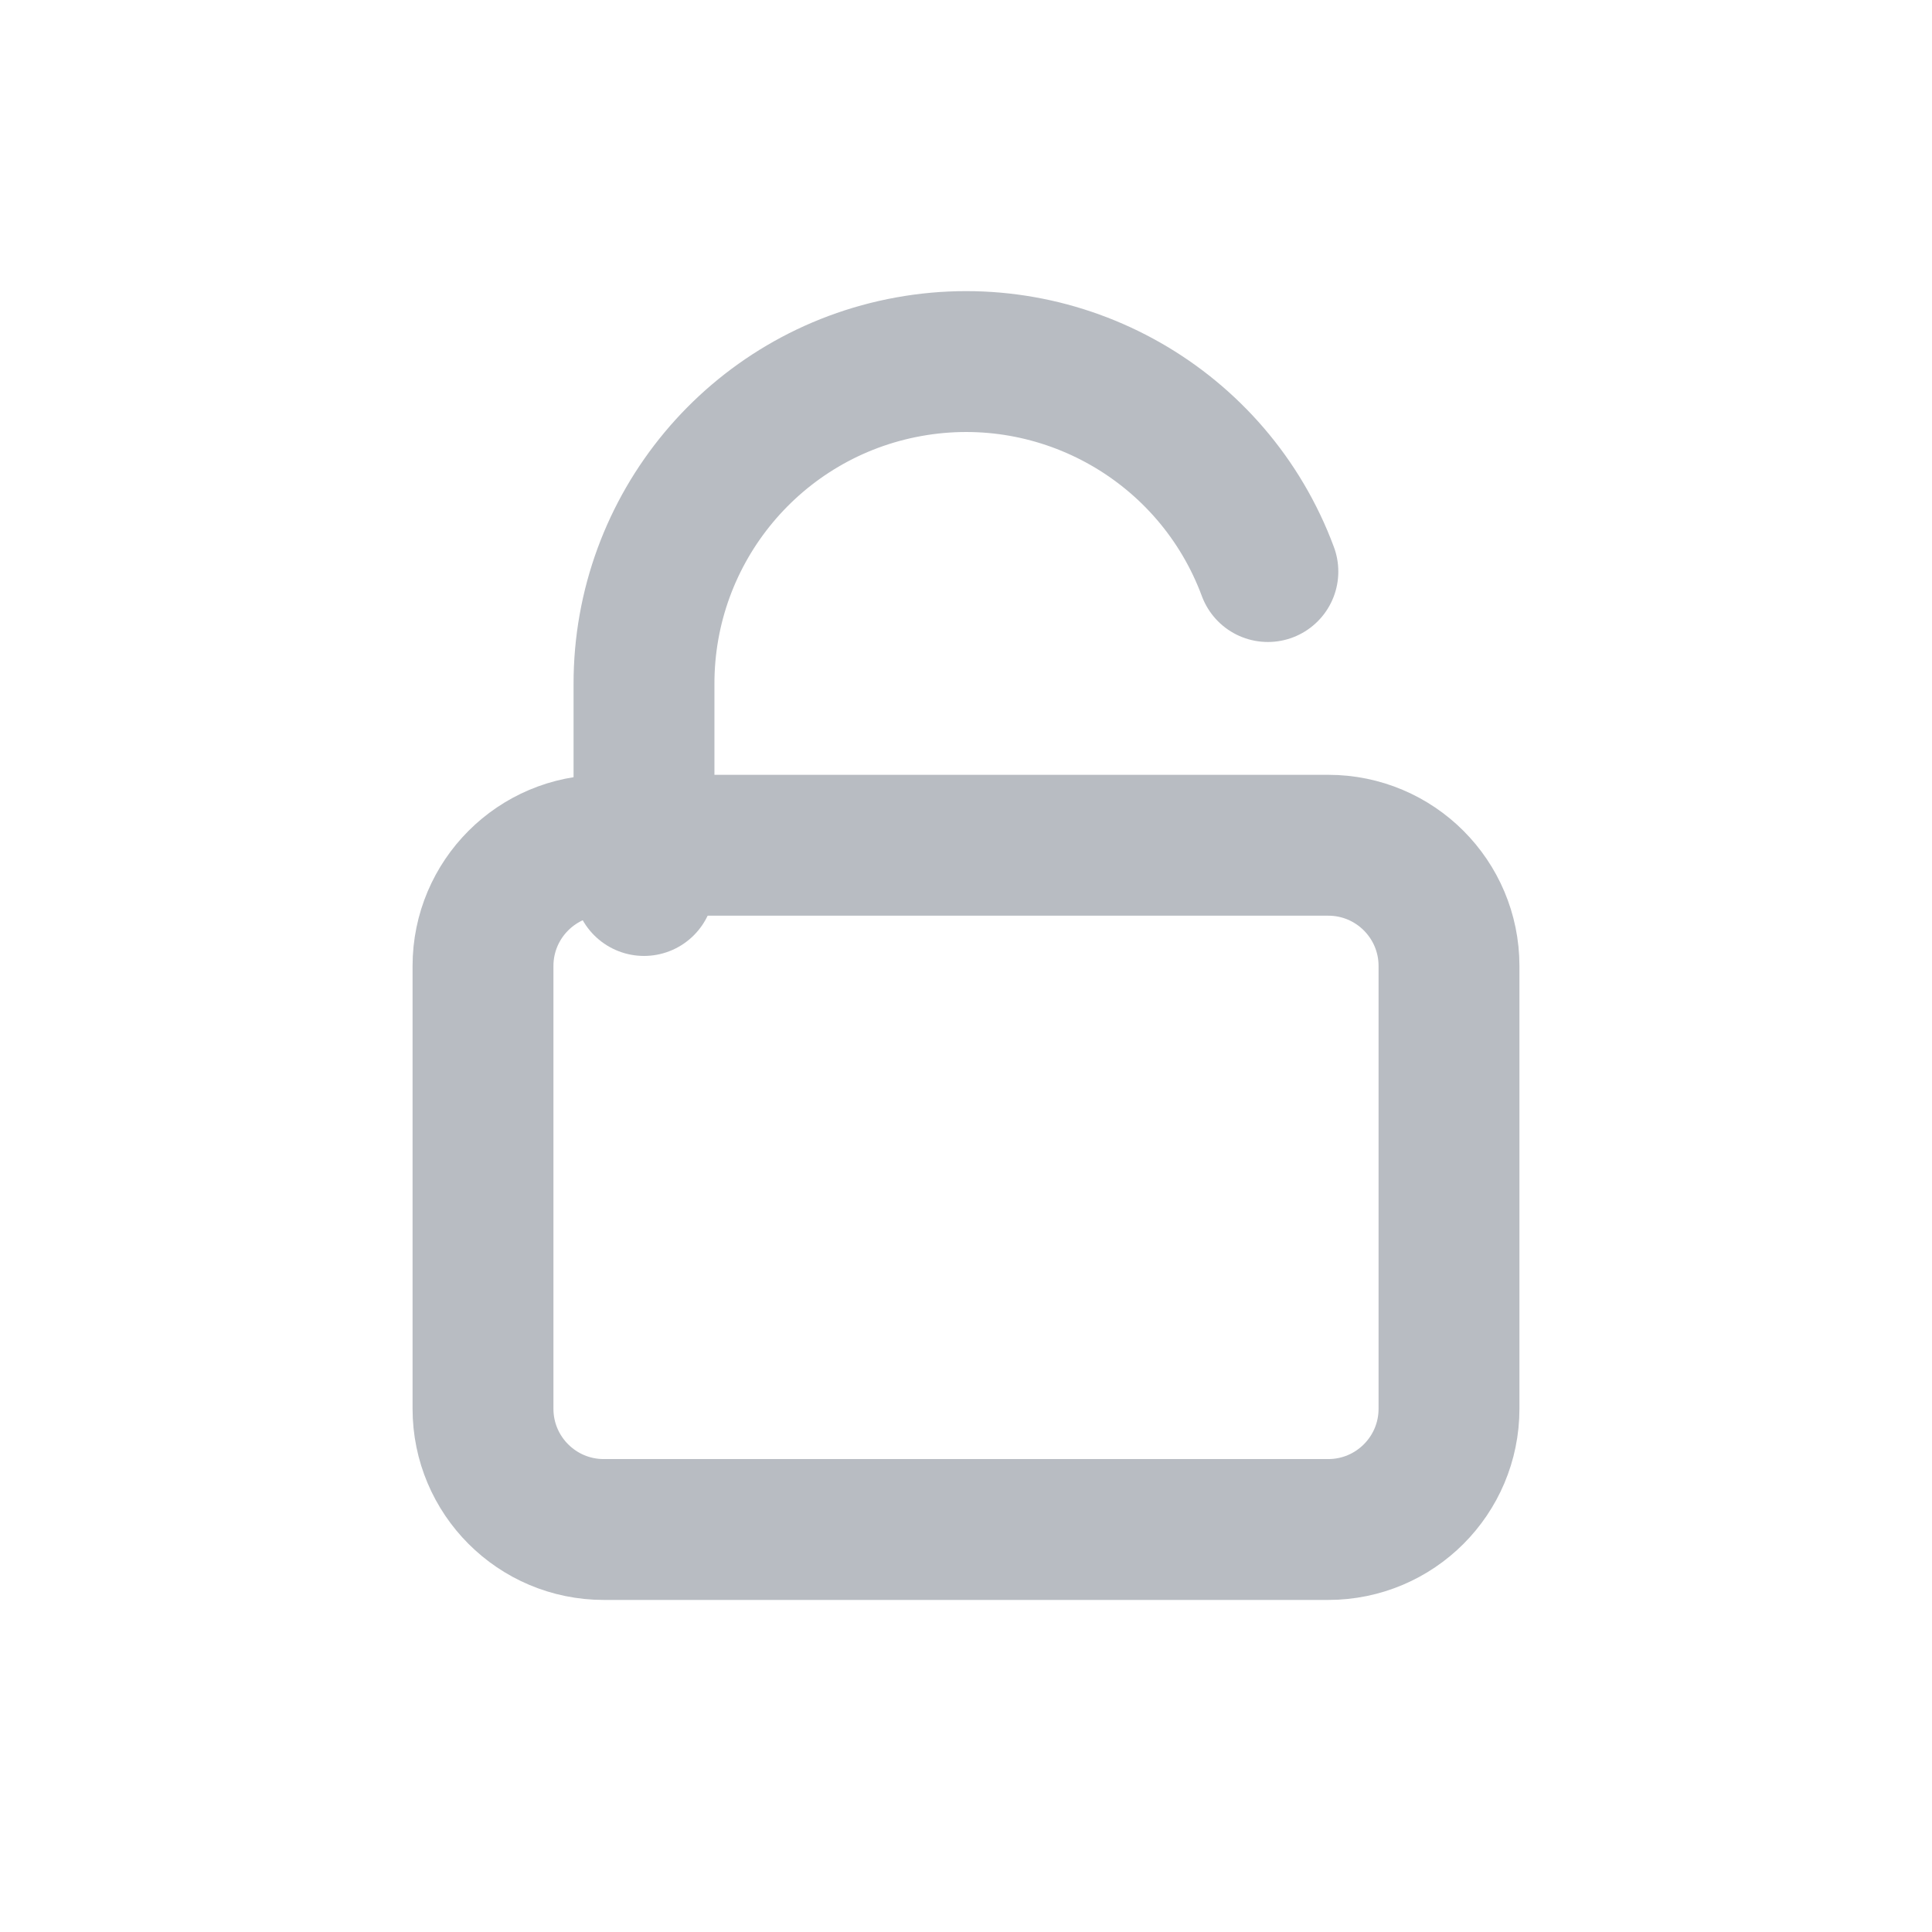
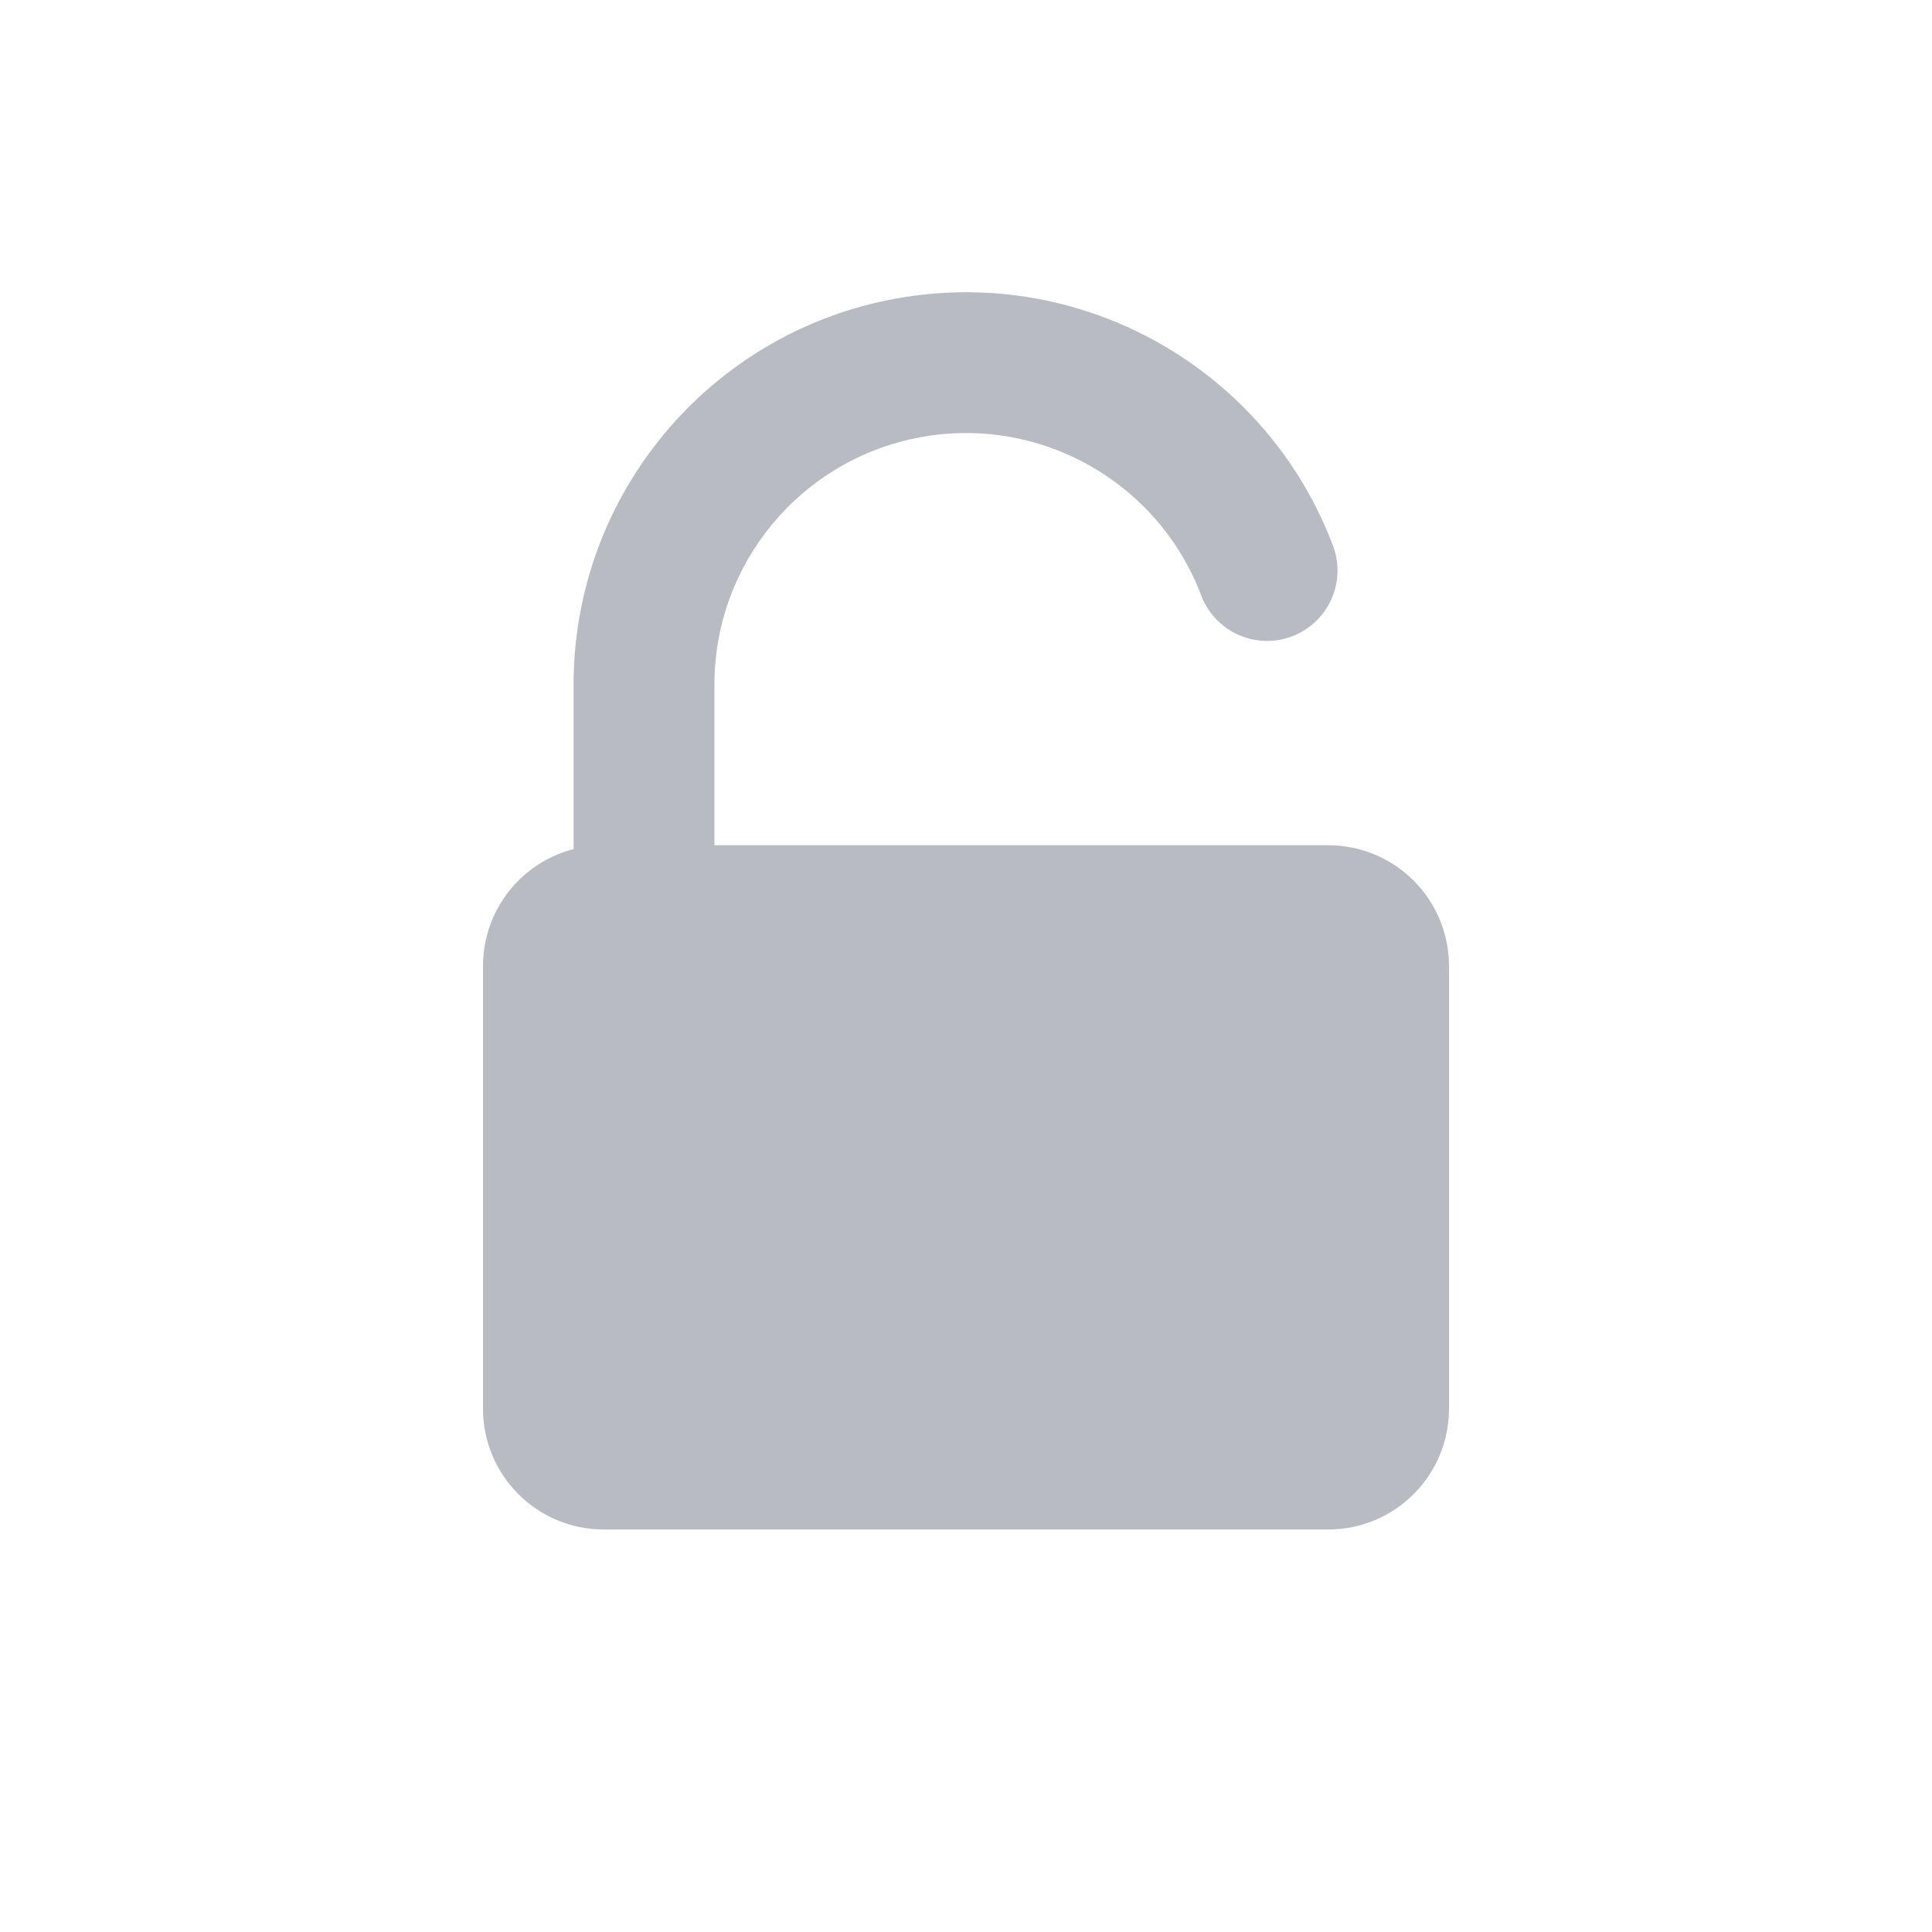
<svg xmlns="http://www.w3.org/2000/svg" viewBox="0 0 48 48" width="48" height="48">
-   <path d="M16 22v-5a8 8 0 0 1 15.5-2.8" fill="none" stroke="#b8bcc2" stroke-width="3.5" stroke-linecap="round" />
-   <rect x="12" y="21" width="24" height="17" rx="3" fill="none" stroke="#b8bcc2" stroke-width="3.5" />
+   <path d="M14.25 23V17A9.75 9.75 0 0 1 33.13 13.59A1.75 1.75 0 0 1 29.85 14.81A6.25 6.25 0 0 0 17.75 17V23Z" fill="#b8bcc2" />
+   <path d="M15 21h18a3 3 0 0 1 3 3v11a3 3 0 0 1-3 3H15a3 3 0 0 1-3-3V24a3 3 0 0 1 3-3Z" fill="#b8bcc2" />
</svg>
